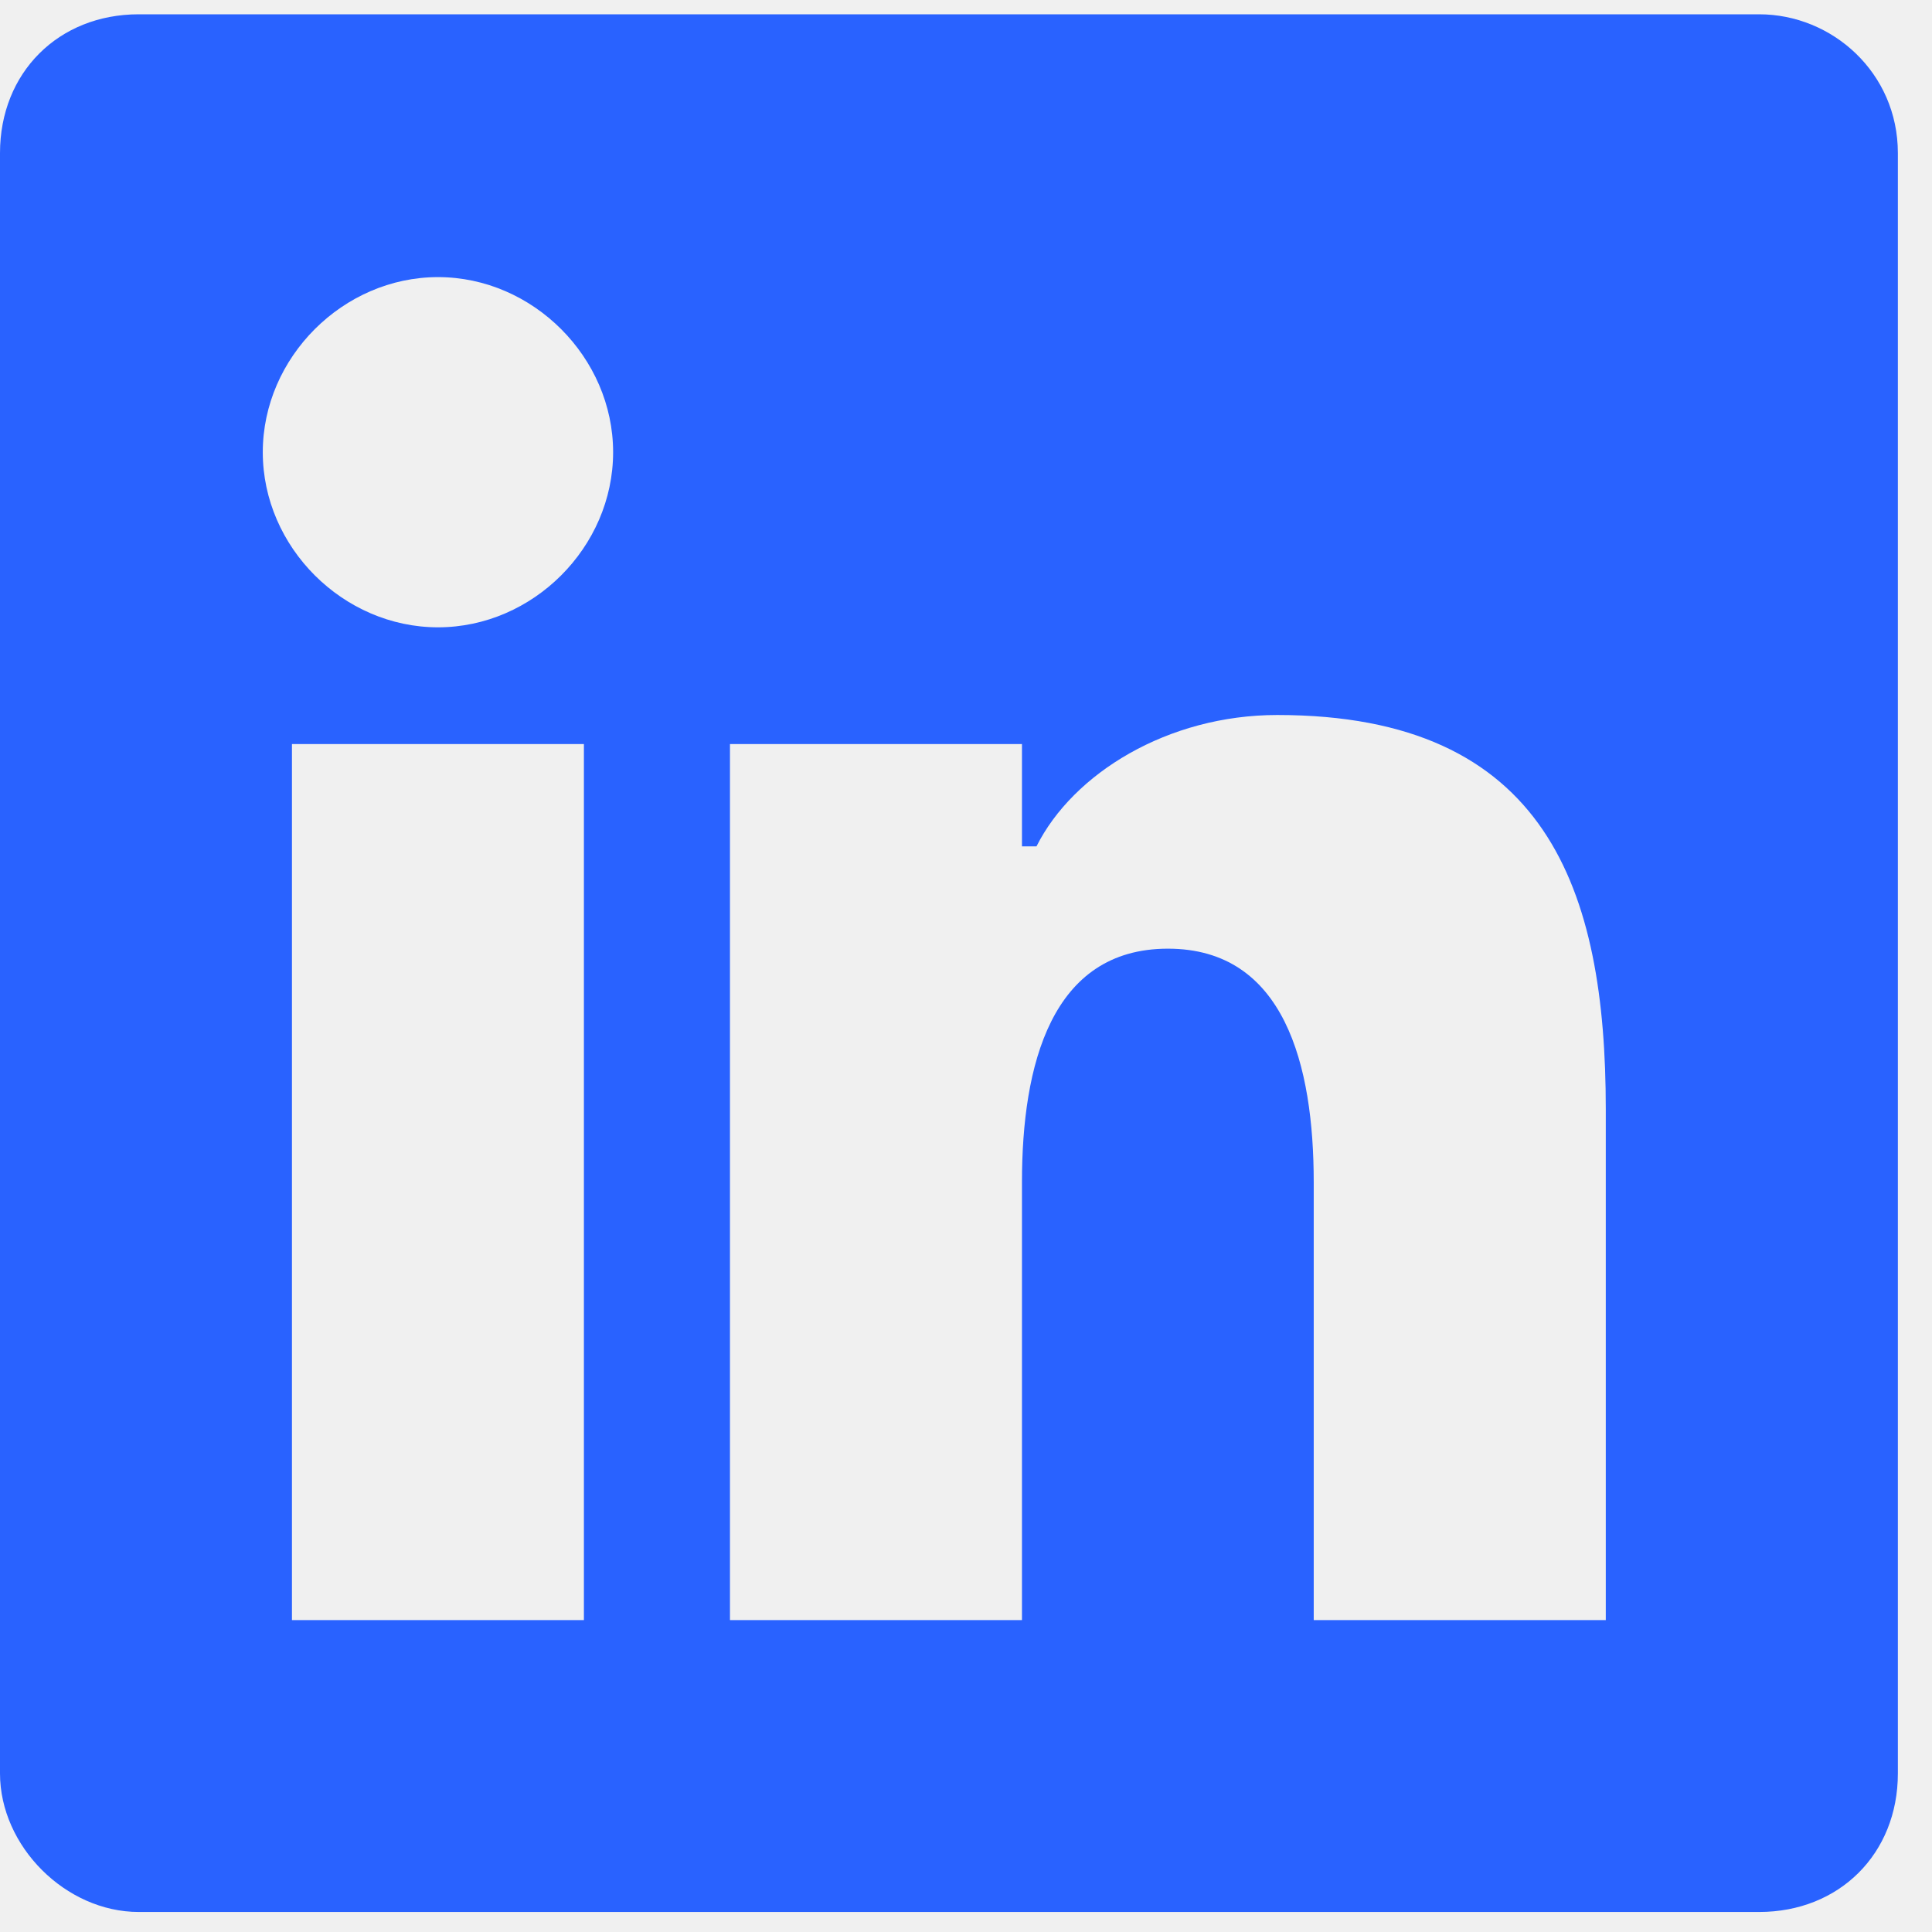
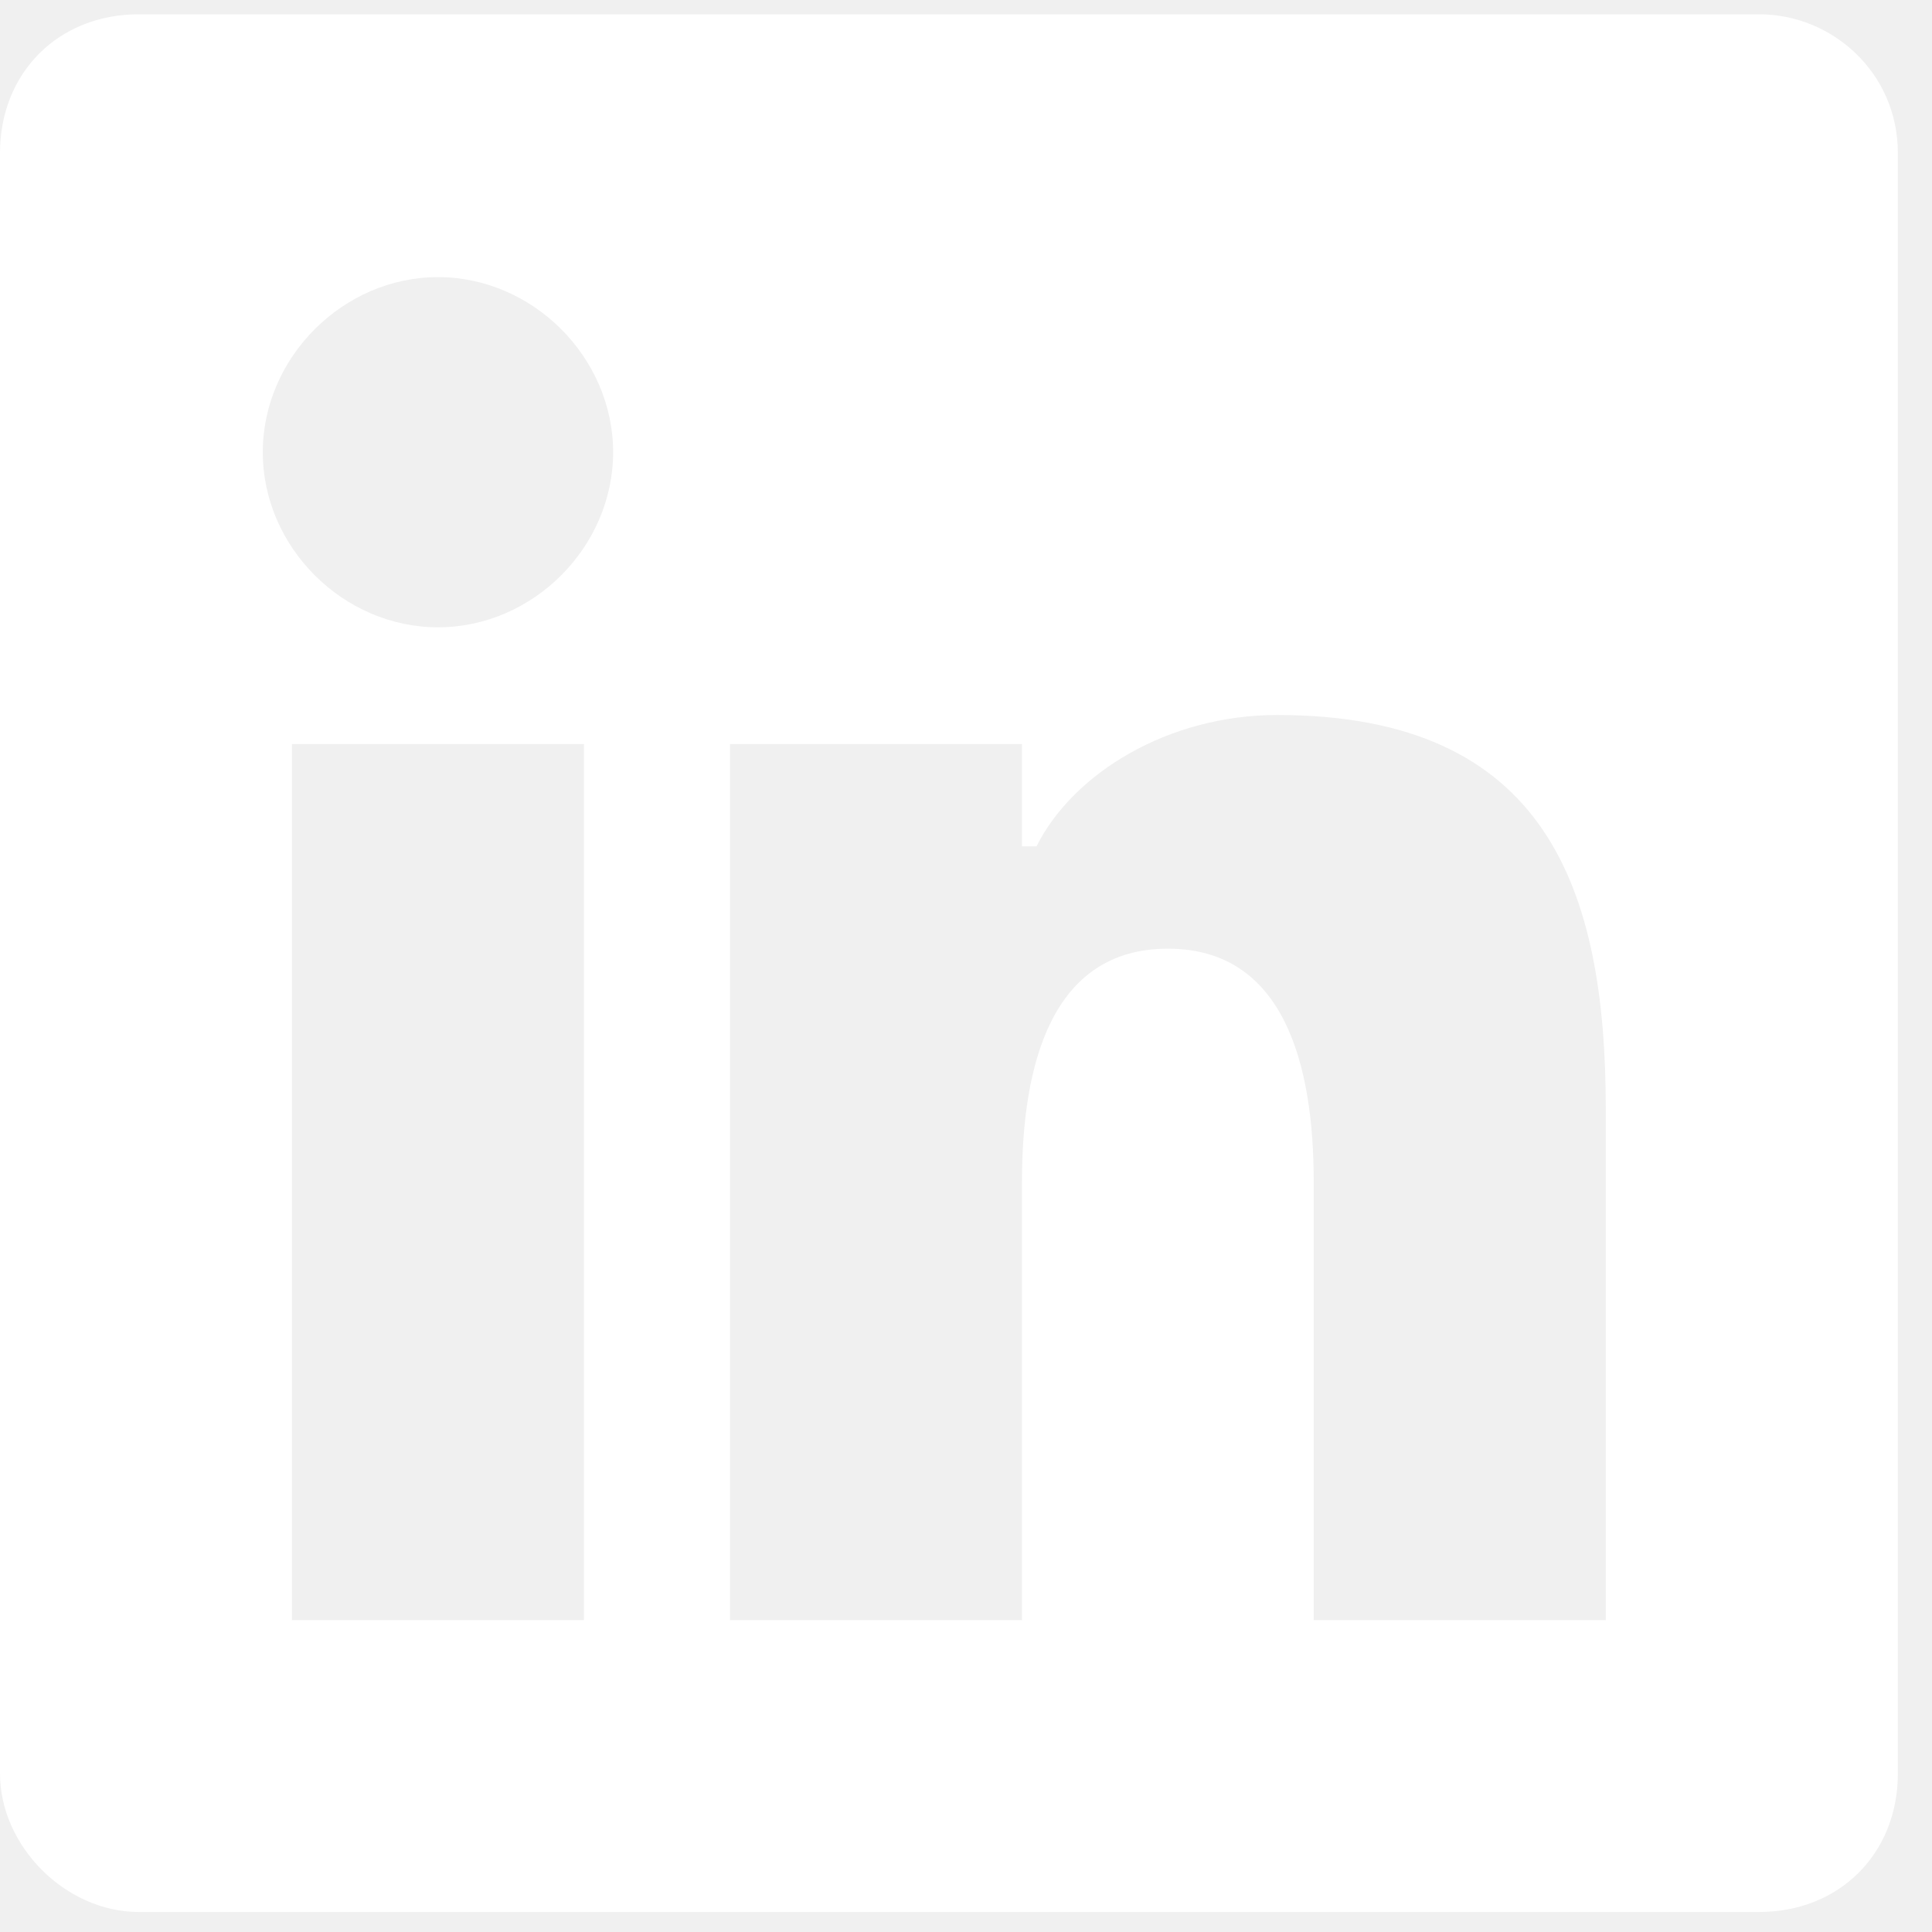
<svg xmlns="http://www.w3.org/2000/svg" width="60" height="60">
-   <path fill="#2962ff" d="M54.632.444H4.308C1.815.444 0 2.257 0 4.752v50.324c0 2.262 2.04 4.302 4.308 4.302h50.324c2.488 0 4.308-1.807 4.308-4.302V4.752C58.939 2.257 56.899.444 54.632.444zM18.135 50.313H9.067V23.108h9.067v27.205zm-4.532-30.831c-2.947 0-5.442-2.489-5.442-5.438 0-2.944 2.495-5.438 5.442-5.438 2.946 0 5.438 2.495 5.438 5.438 0 2.95-2.492 5.438-5.438 5.438zm36.266 30.831h-9.07v-13.6c0-3.626-.903-7.251-4.529-7.251s-4.532 3.625-4.532 7.251v13.6H22.67V23.108h9.068v3.177h.451c1.137-2.268 4.081-4.08 7.479-4.08 8.388 0 10.201 5.438 10.201 12.241v15.867z" />
+   <path fill="#fff" d="M54.632.444H4.308C1.815.444 0 2.257 0 4.752v50.324c0 2.262 2.04 4.302 4.308 4.302h50.324c2.488 0 4.308-1.807 4.308-4.302V4.752C58.939 2.257 56.899.444 54.632.444zM18.135 50.313H9.067V23.108h9.067v27.205zm-4.532-30.831c-2.947 0-5.442-2.489-5.442-5.438 0-2.944 2.495-5.438 5.442-5.438 2.946 0 5.438 2.495 5.438 5.438 0 2.95-2.492 5.438-5.438 5.438zm36.266 30.831h-9.07v-13.6c0-3.626-.903-7.251-4.529-7.251s-4.532 3.625-4.532 7.251v13.6H22.67V23.108h9.068v3.177h.451c1.137-2.268 4.081-4.08 7.479-4.08 8.388 0 10.201 5.438 10.201 12.241v15.867z" />
</svg>
